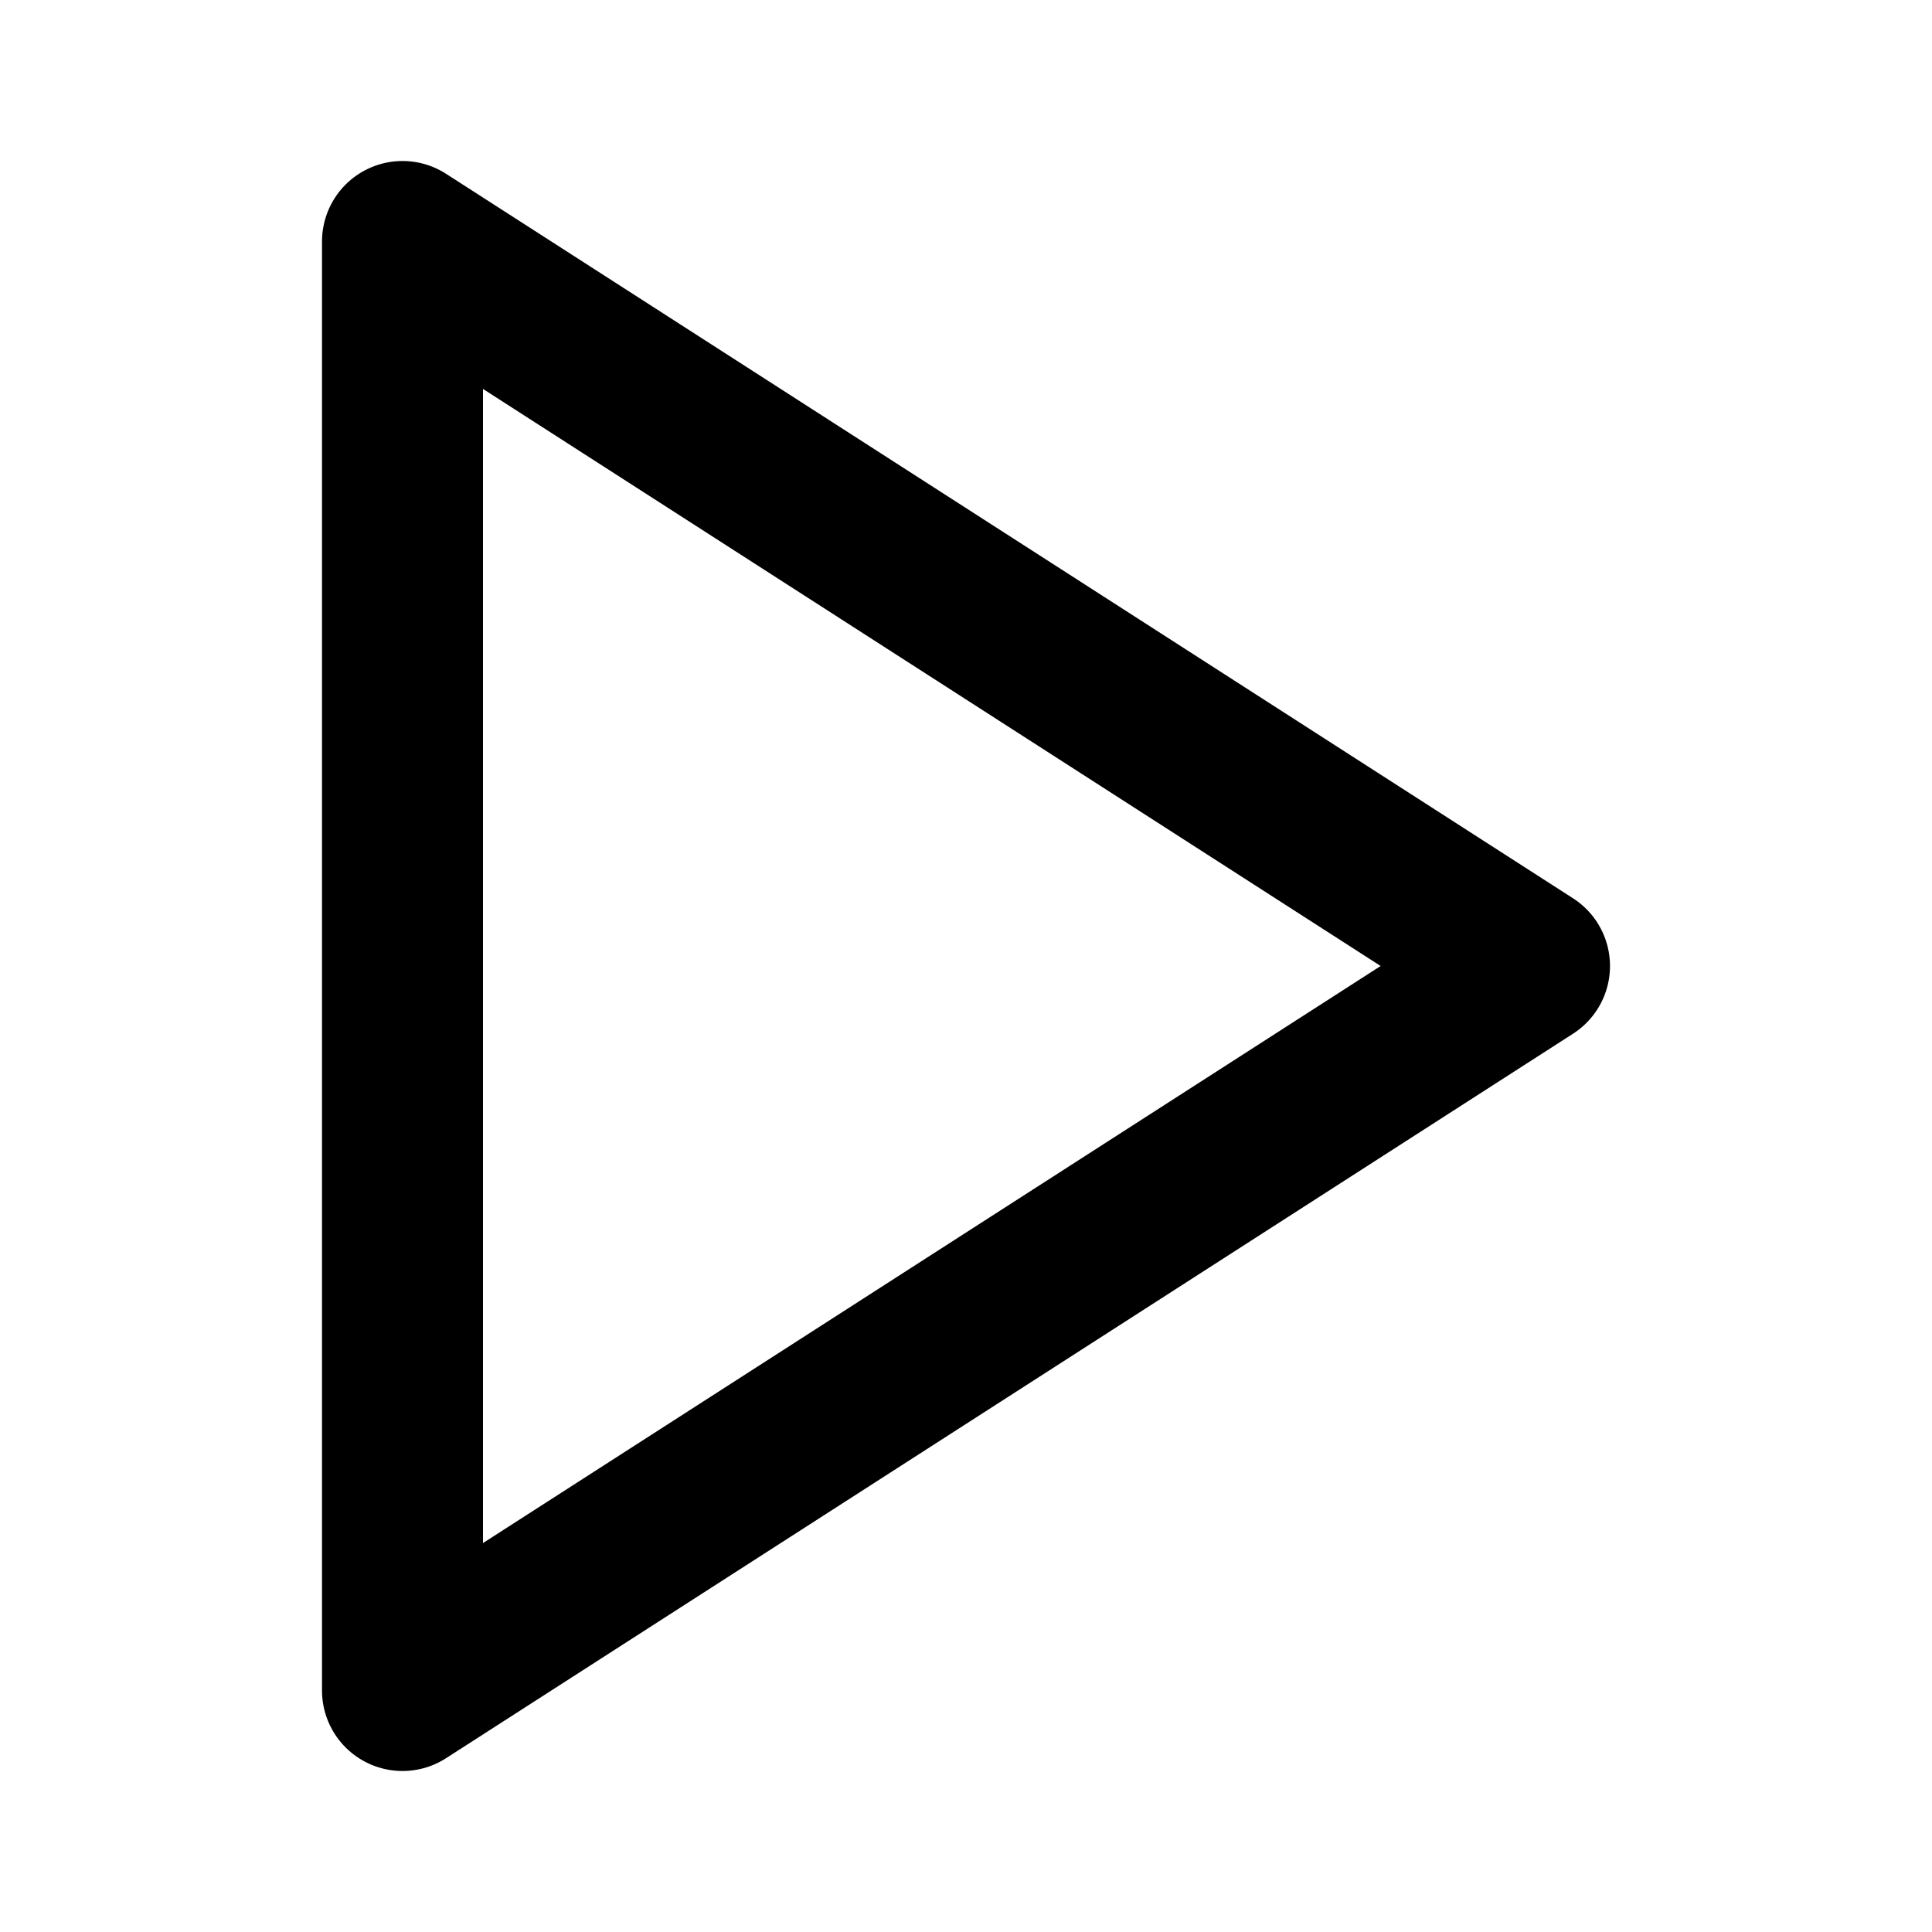
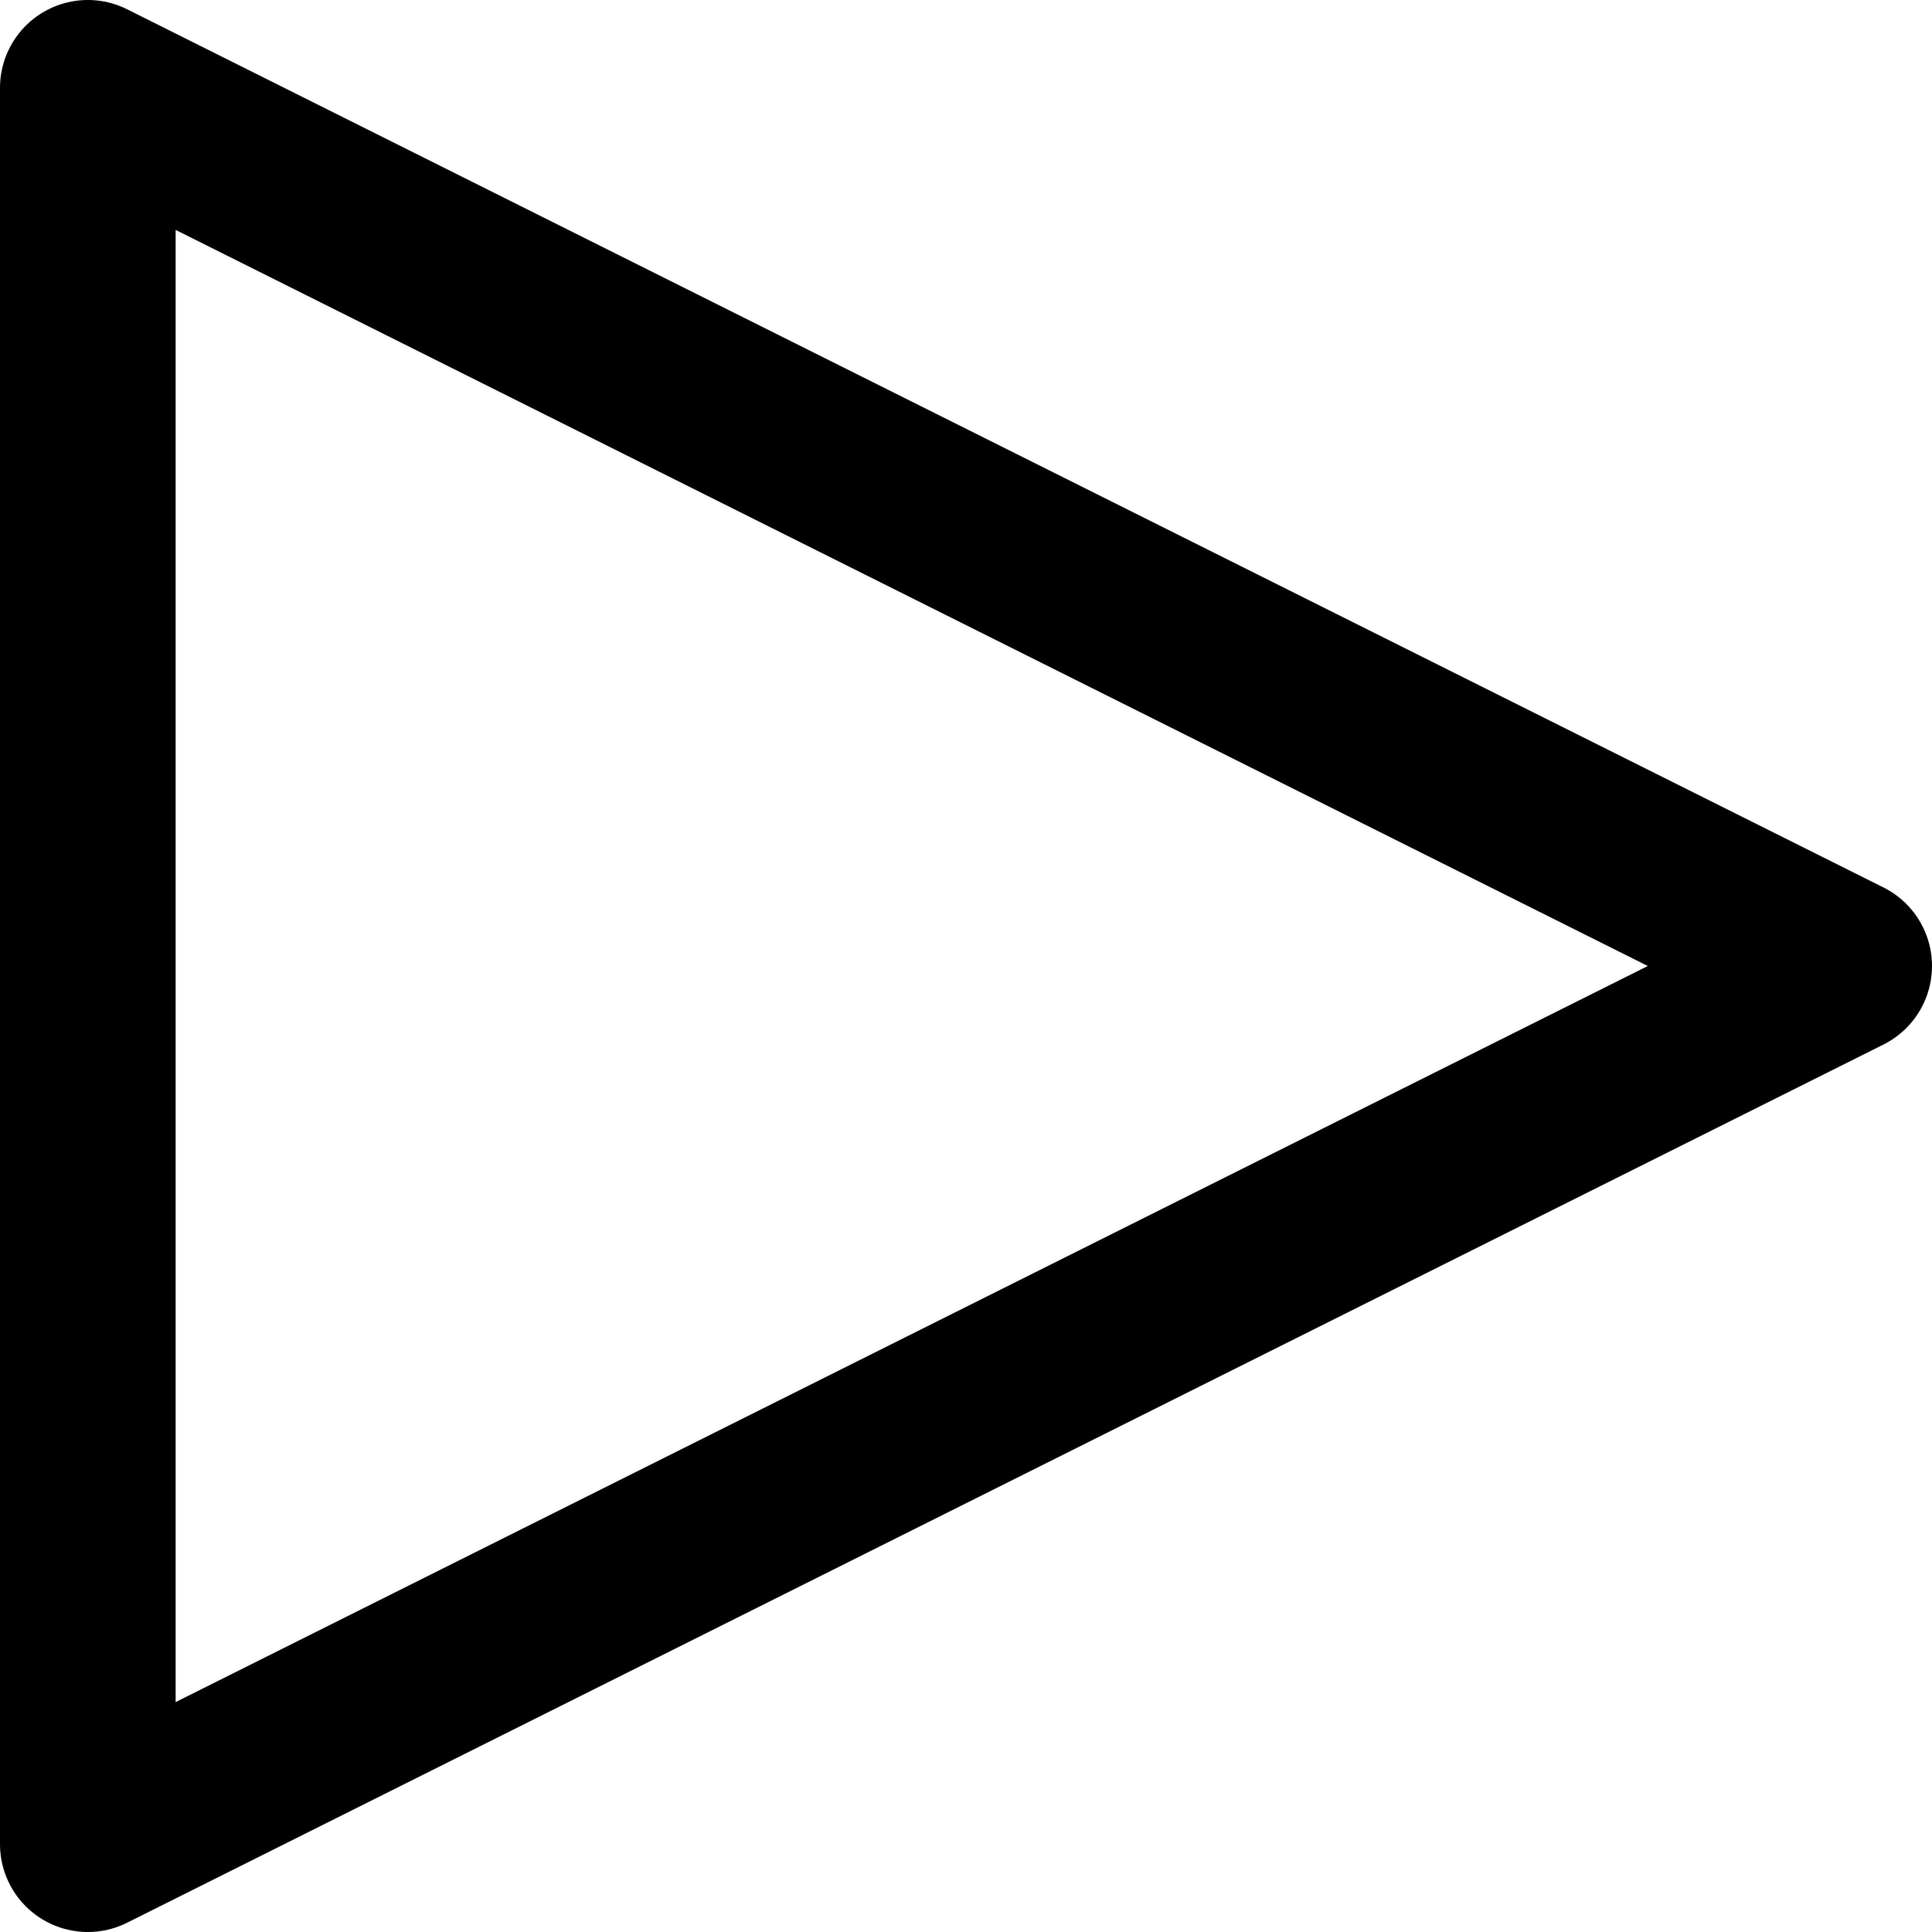
- <svg xmlns="http://www.w3.org/2000/svg" viewBox="0 0 24 24" fill="none" stroke="currentColor" stroke-width="2" stroke-linecap="round" stroke-linejoin="round">
-   <polygon points="5 3 19 12 5 21 5 3" />
+ <svg xmlns="http://www.w3.org/2000/svg" viewBox="0 0 22 22" fill="none" stroke="currentColor" stroke-width="2" stroke-linecap="round" stroke-linejoin="round" width="22" height="22">
+   <path d="M 1,1 V 21 l 20,-10 z" />
</svg>
